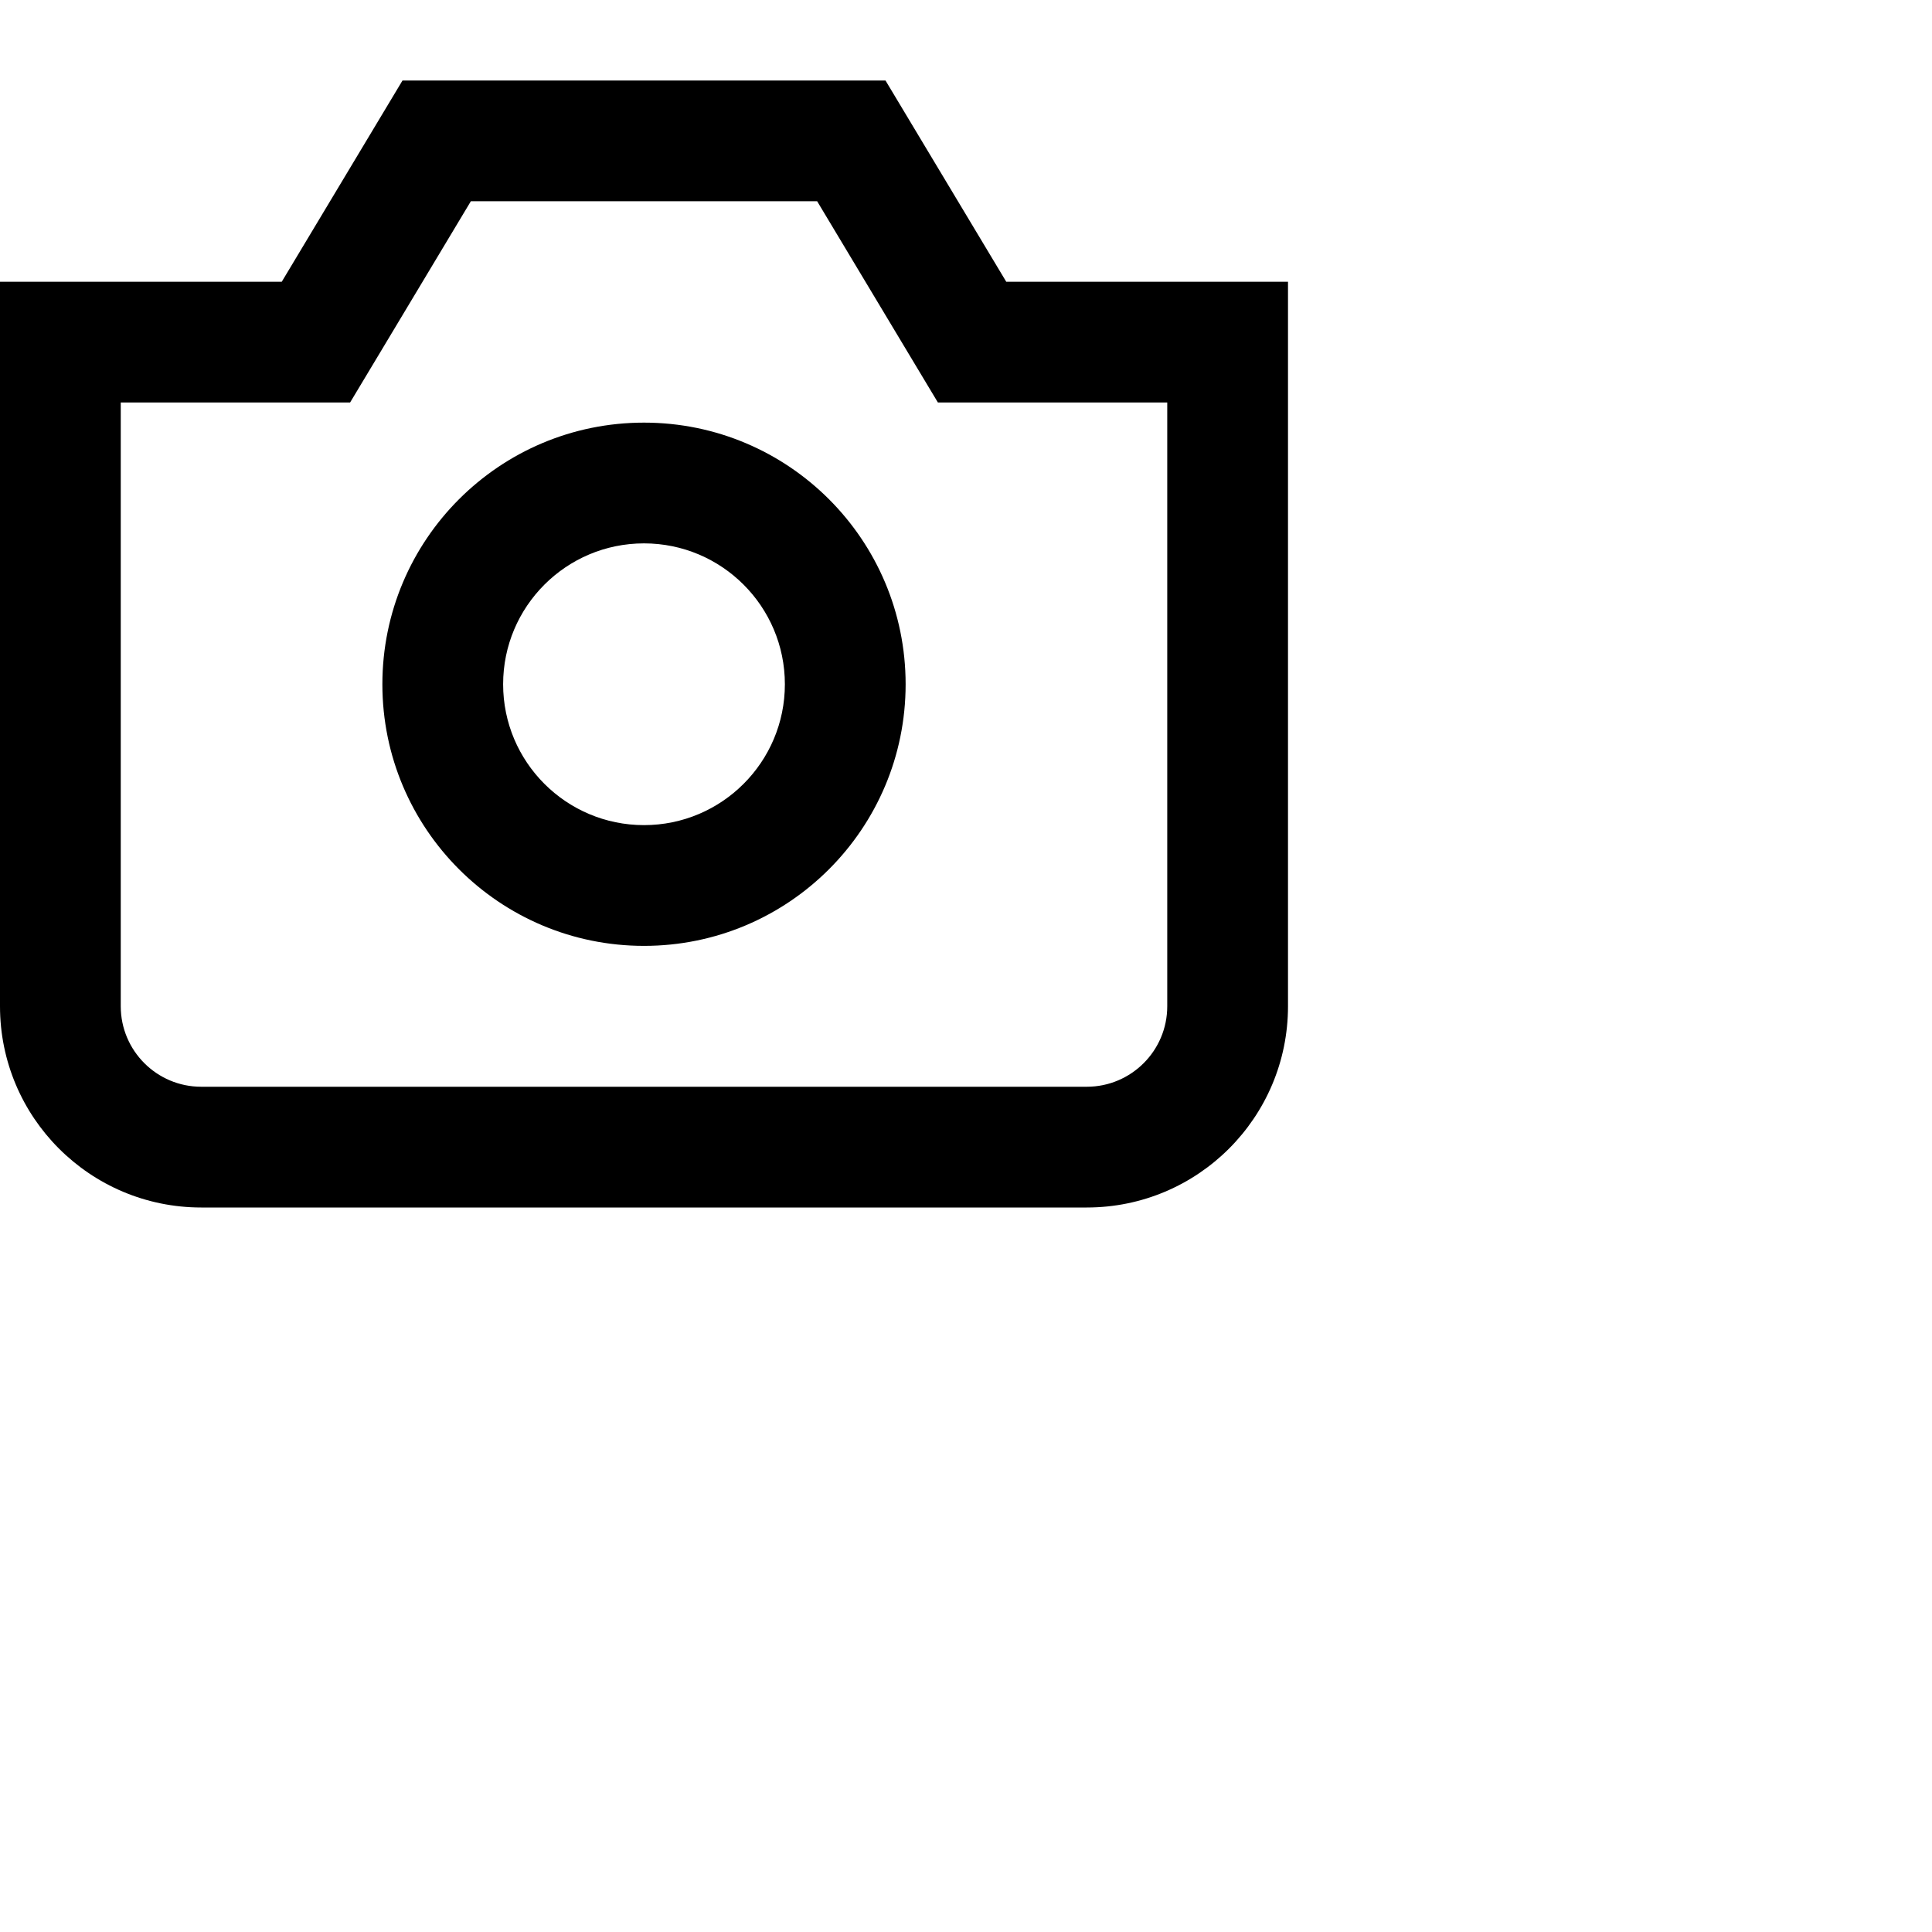
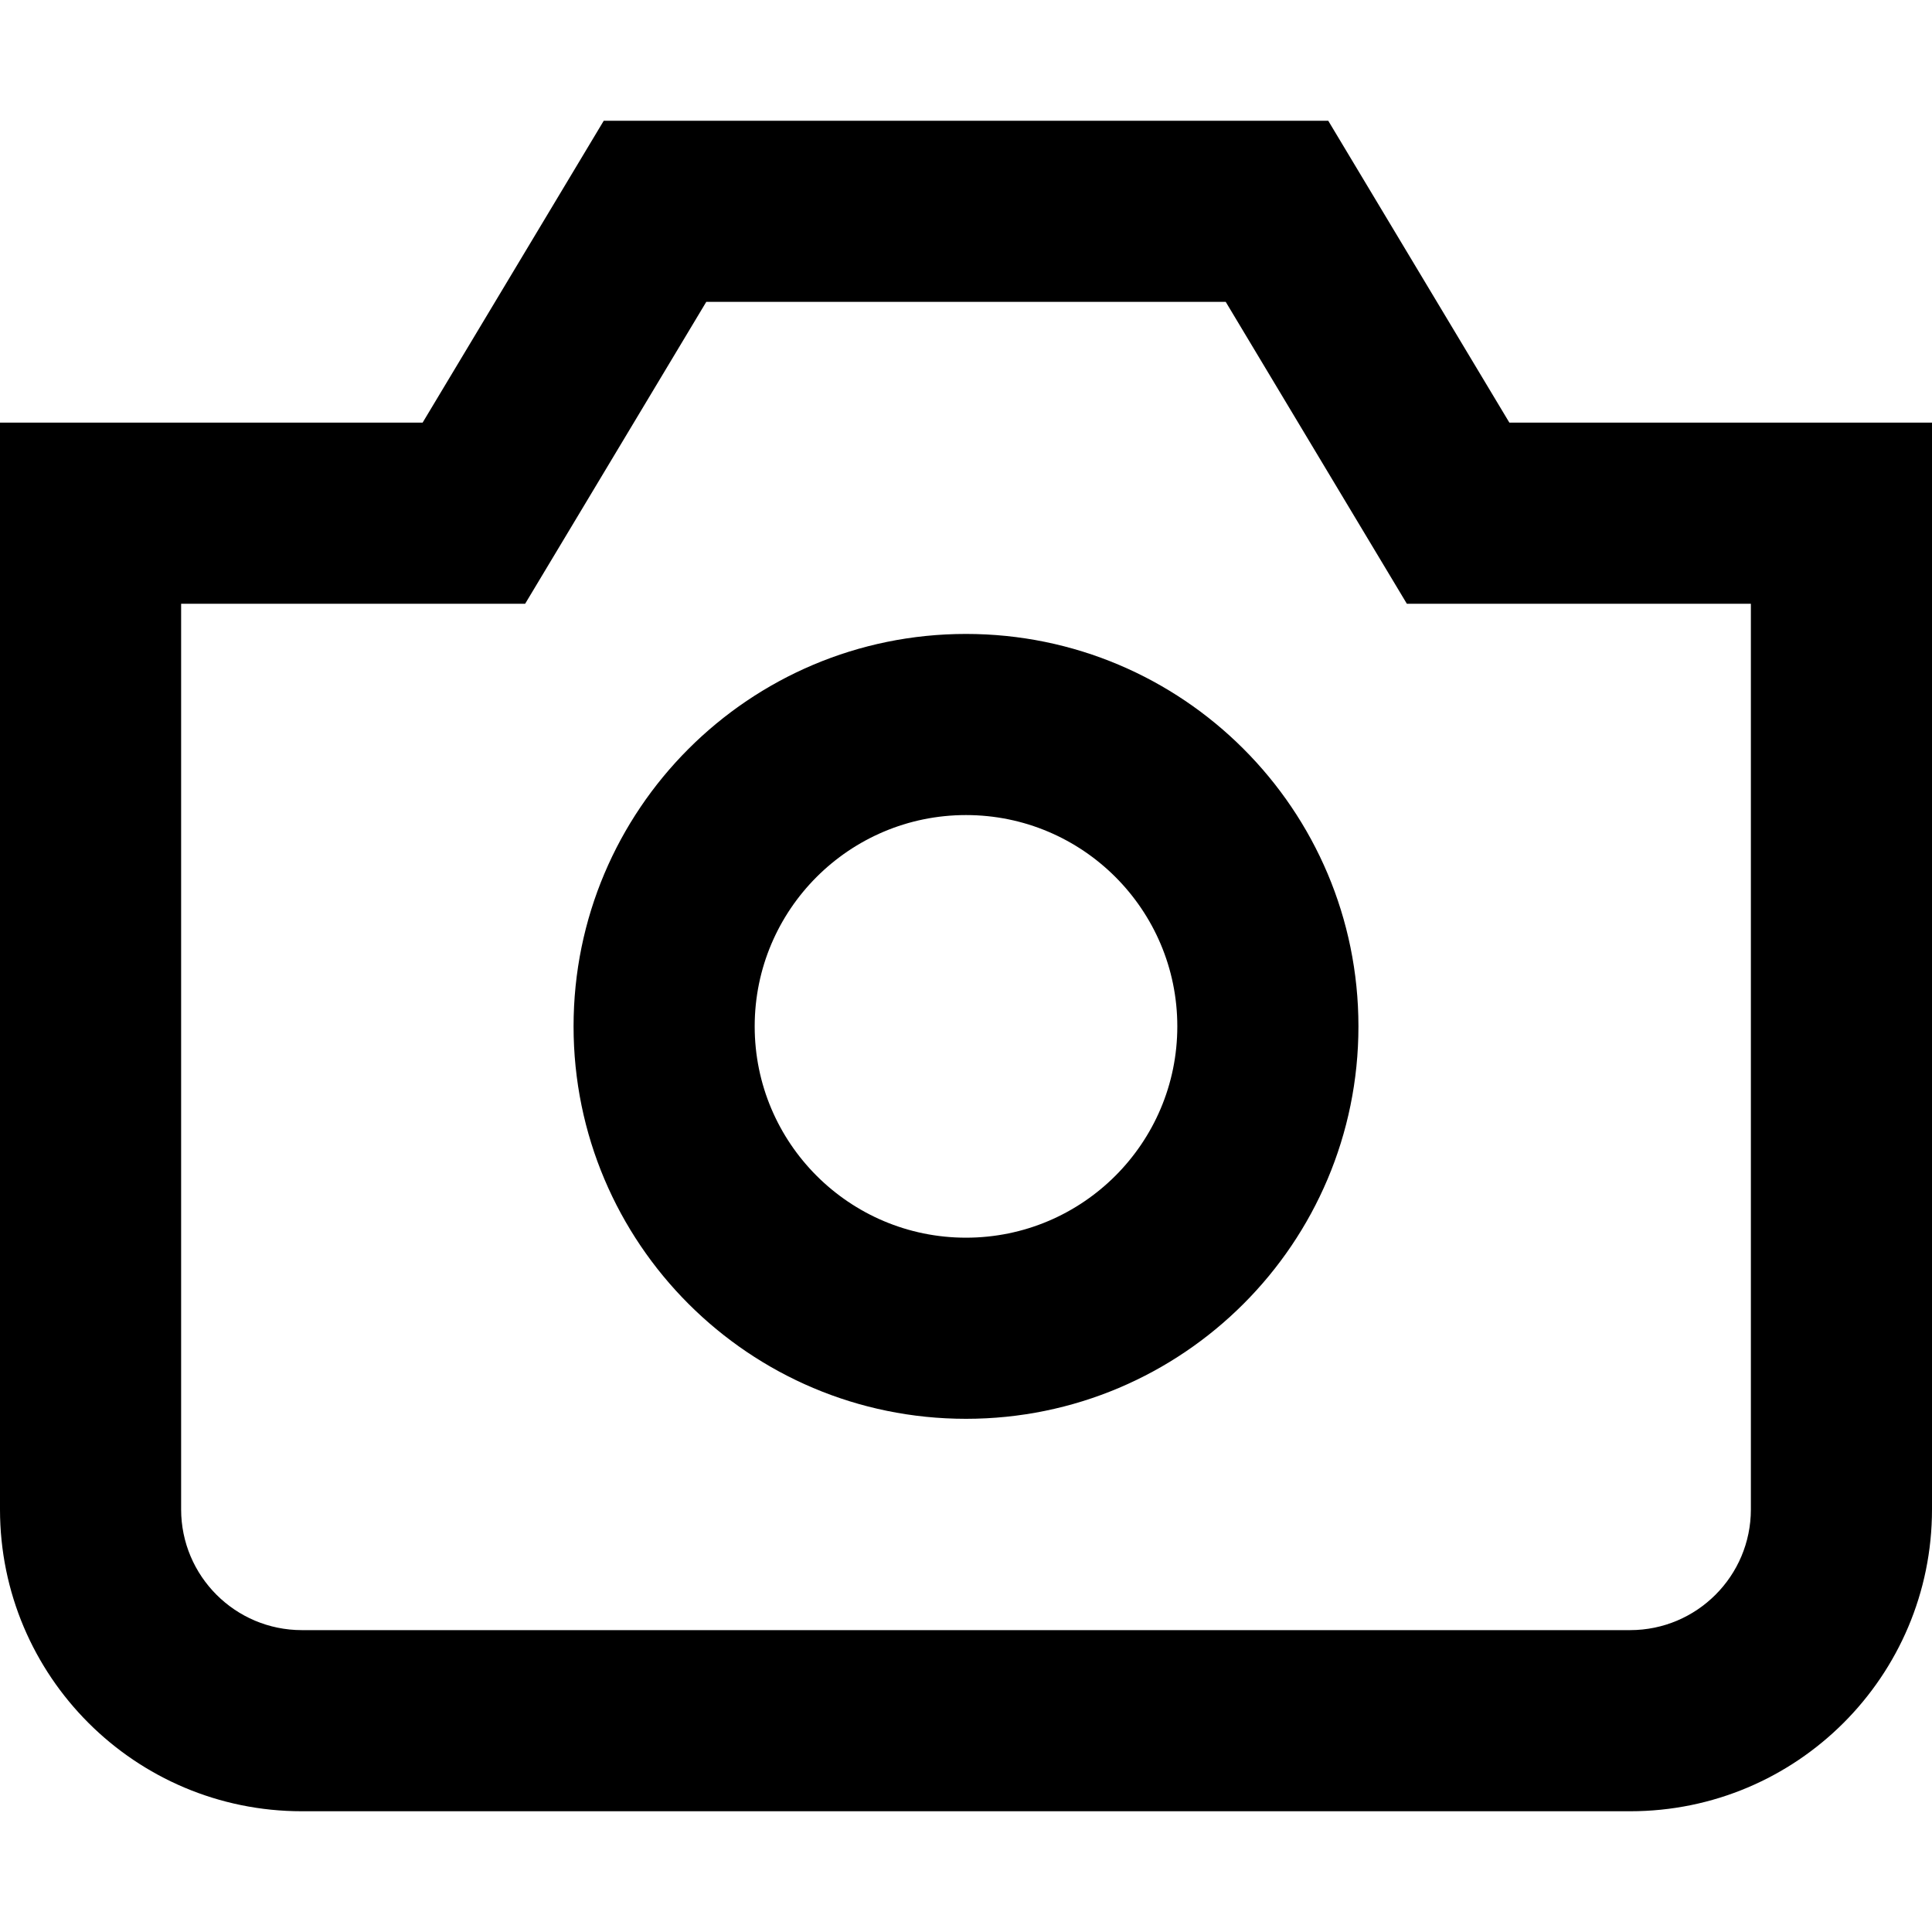
- <svg xmlns="http://www.w3.org/2000/svg" height="16" stroke-linejoin="round" viewBox="0 0 24 24" width="16">
+ <svg xmlns="http://www.w3.org/2000/svg" height="16" stroke-linejoin="round" viewBox="0 0 16 16" width="16">
  <path fill-rule="evenodd" clip-rule="evenodd" d="M1.5 3.5H3.5L5 1H11L12.5 3.5H14.5H16V5V12.5C16 13.881 14.881 15 13.5 15H2.5C1.119 15 0 13.881 0 12.5V5V3.5H1.5ZM4.786 4.272L5.849 2.5H10.151L11.214 4.272L11.651 5H12.5H14.5V12.5C14.5 13.052 14.052 13.5 13.5 13.5H2.5C1.948 13.5 1.5 13.052 1.5 12.5V5H3.5H4.349L4.786 4.272ZM9.75 8.5C9.75 9.466 8.966 10.25 8 10.25C7.034 10.25 6.25 9.466 6.25 8.5C6.25 7.534 7.034 6.75 8 6.75C8.966 6.75 9.75 7.534 9.75 8.5ZM11.25 8.5C11.25 10.295 9.795 11.75 8 11.75C6.205 11.75 4.75 10.295 4.75 8.5C4.75 6.705 6.205 5.25 8 5.25C9.795 5.25 11.25 6.705 11.25 8.5Z" fill="currentColor" />
</svg>
